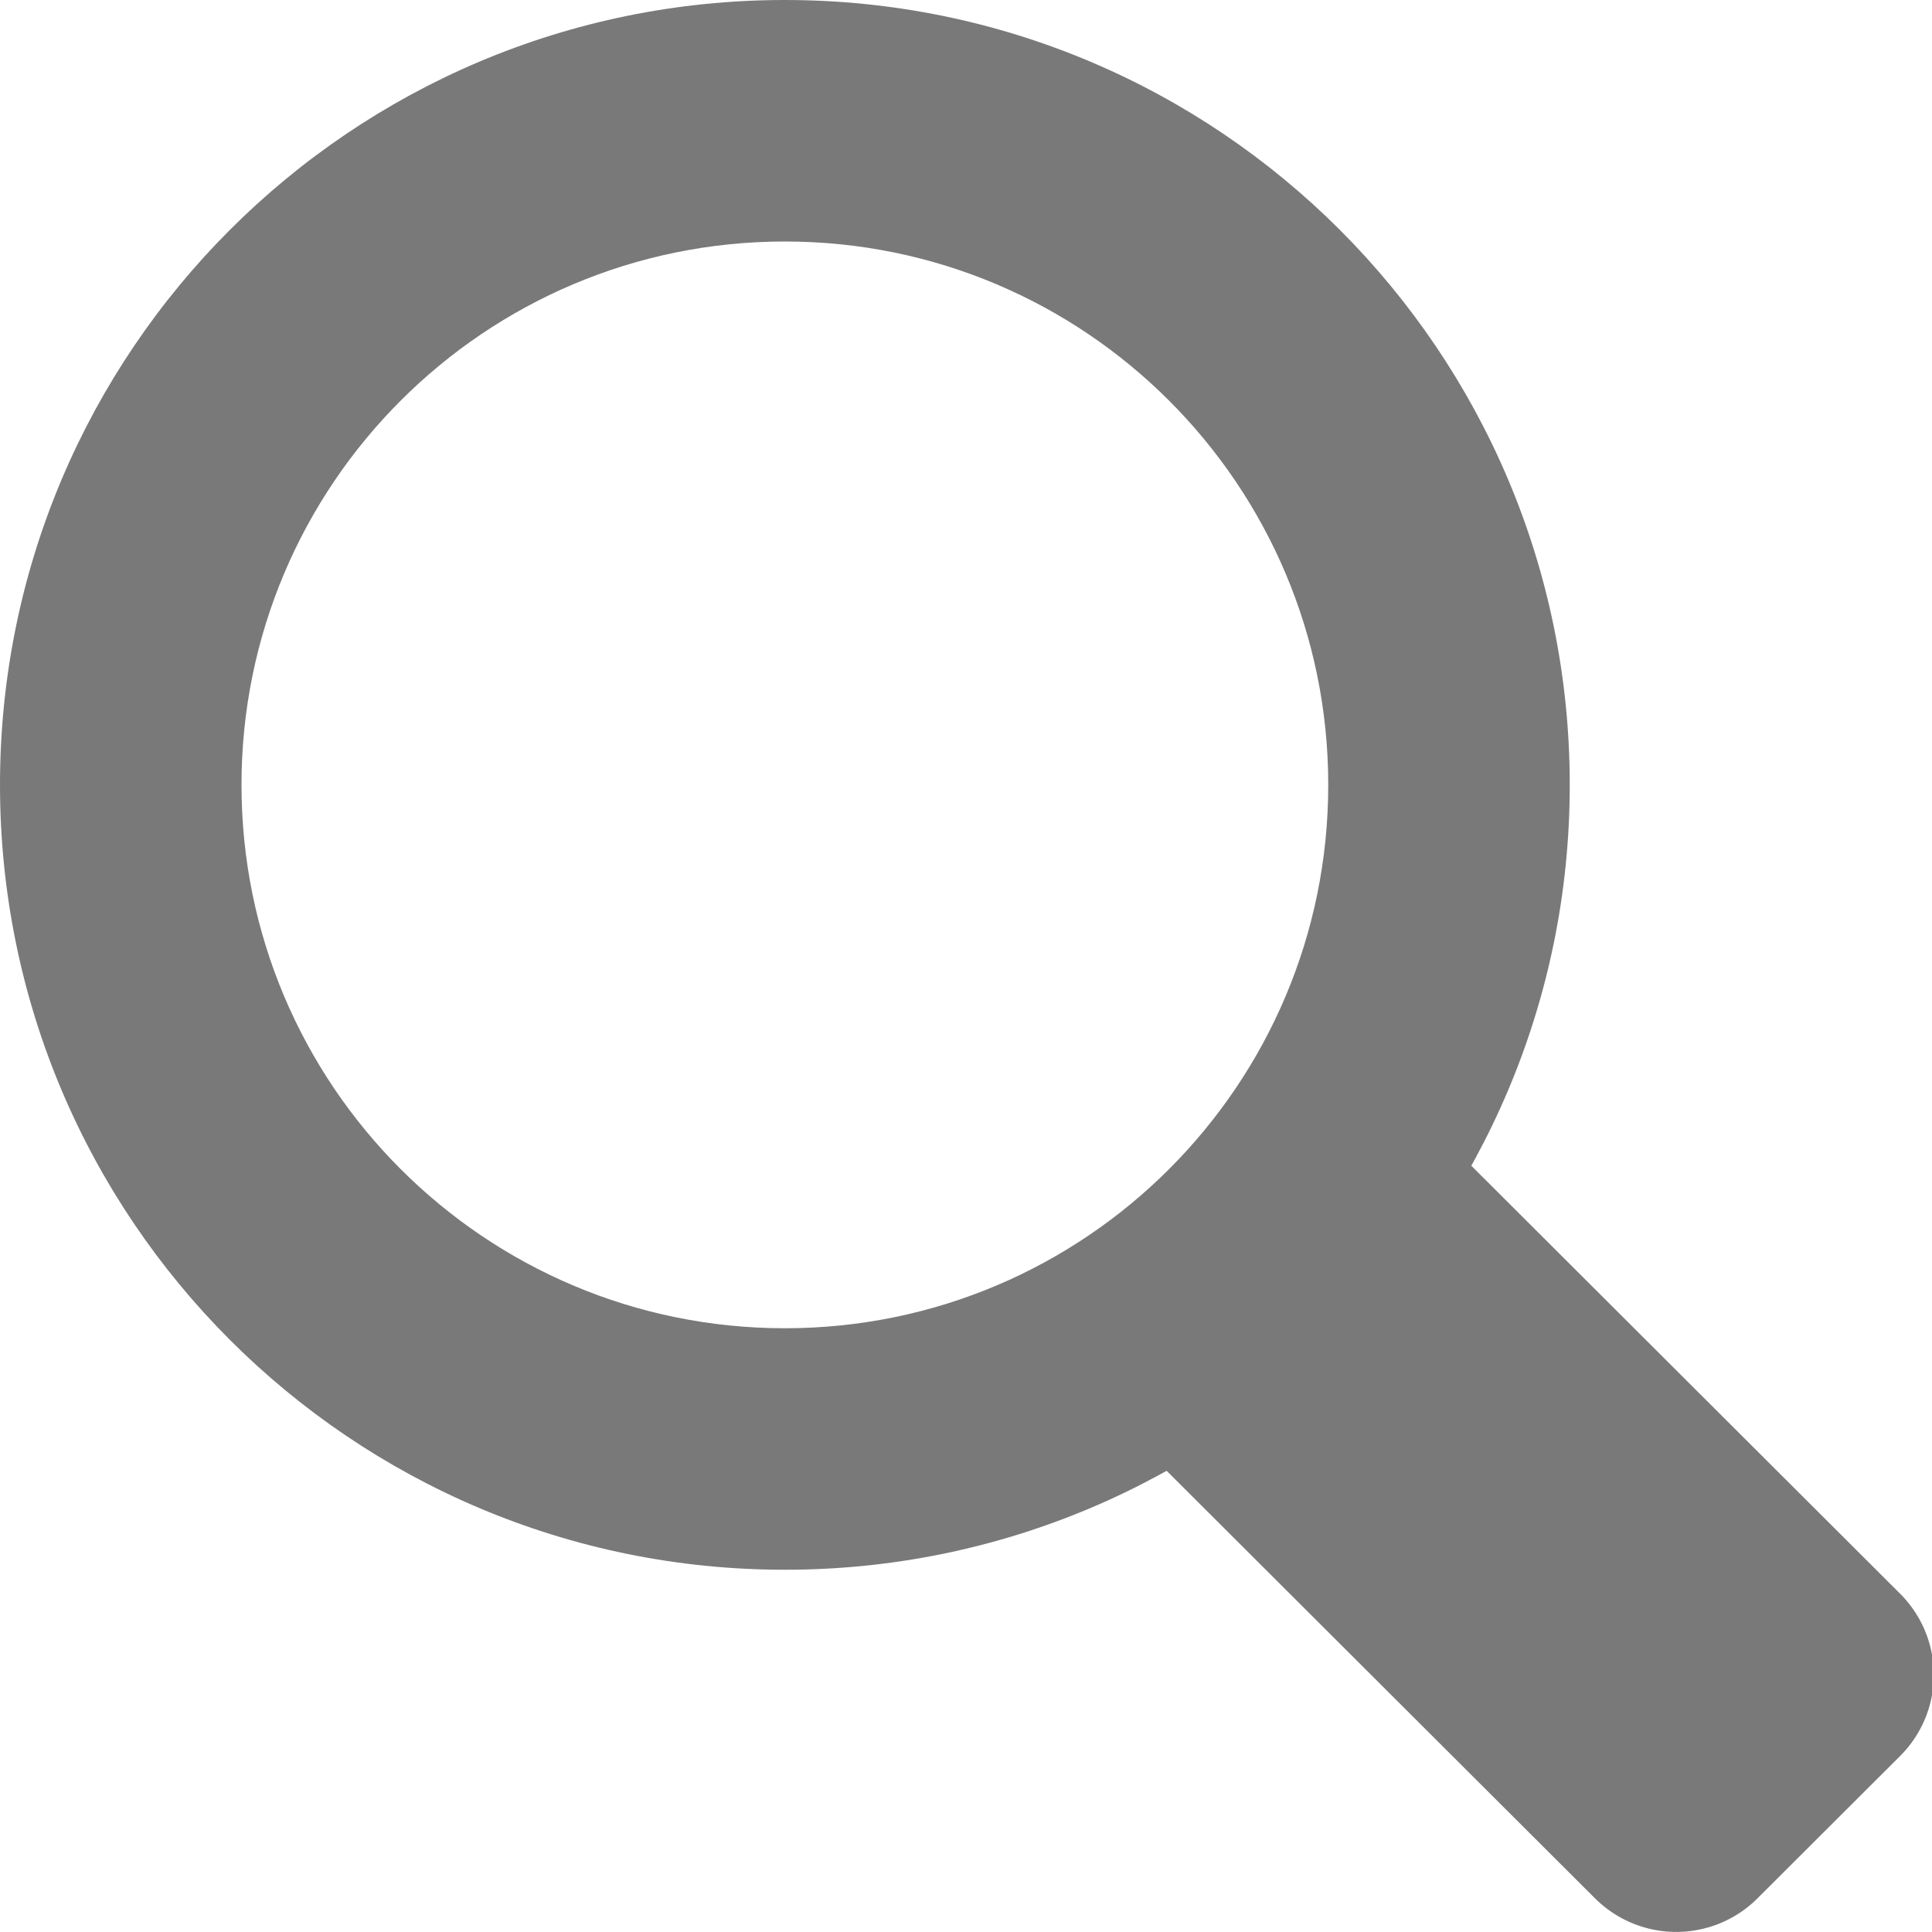
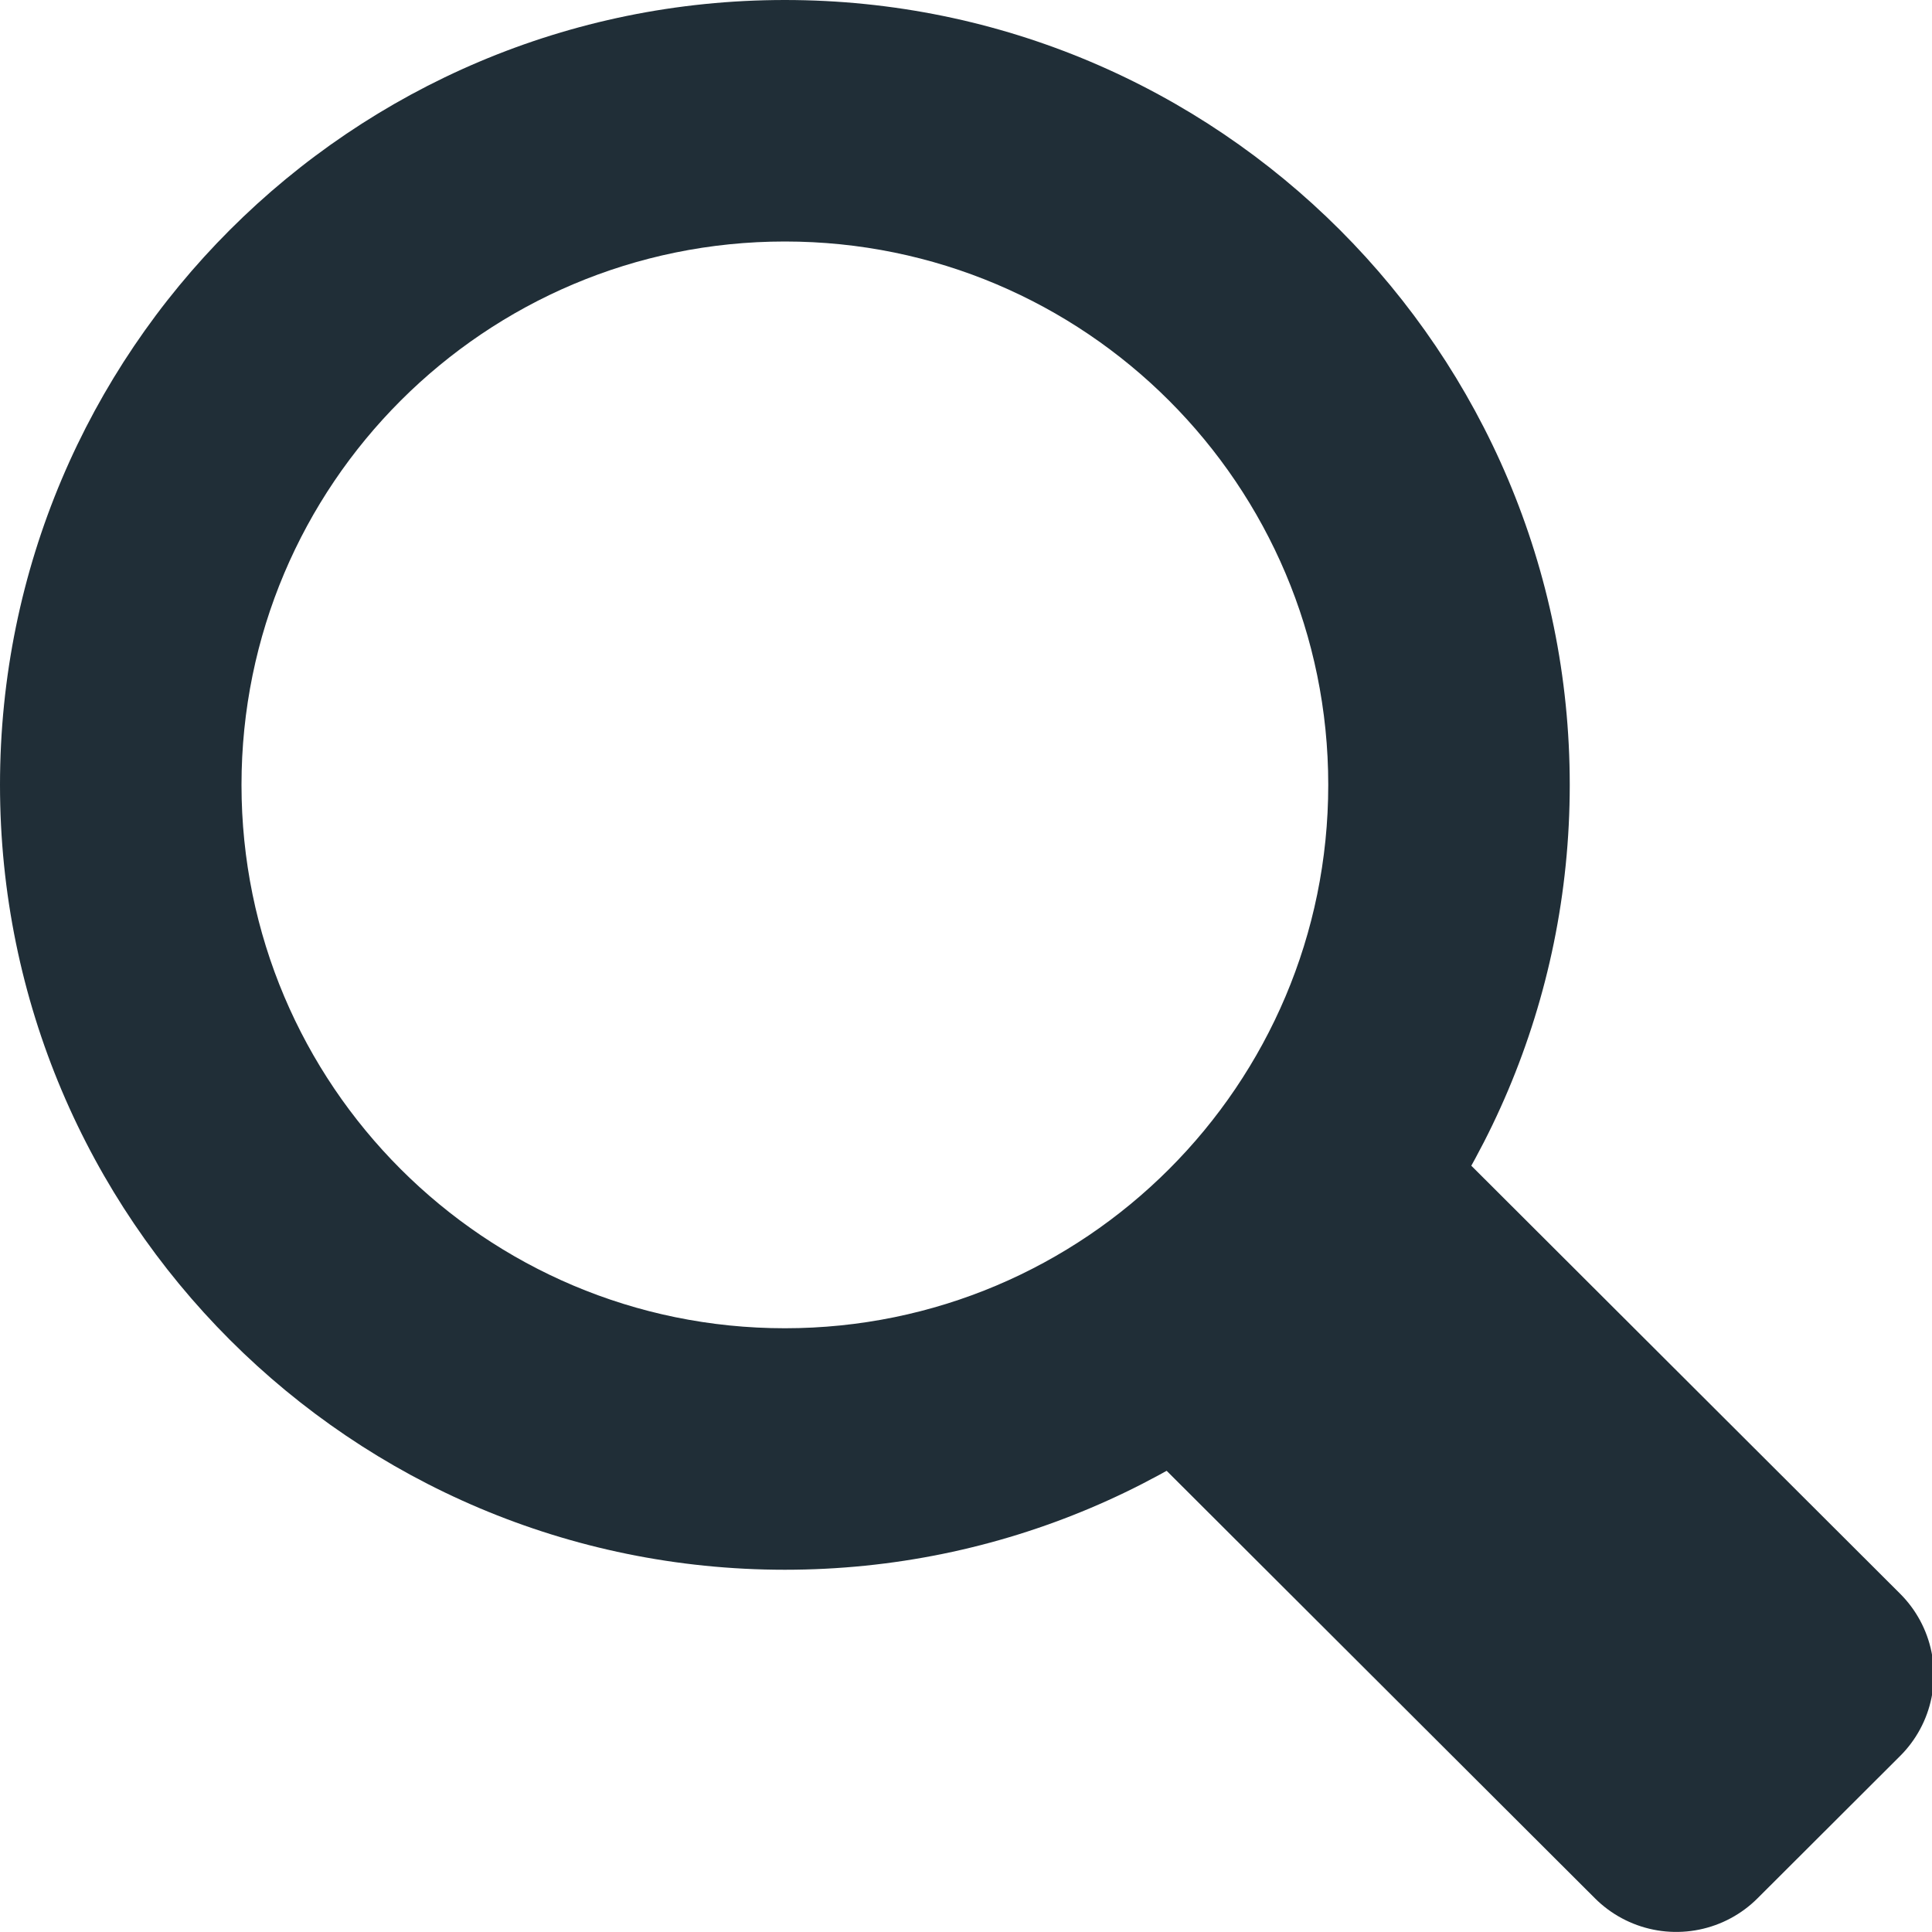
<svg xmlns="http://www.w3.org/2000/svg" width="16" height="16" viewBox="0 0 16 16" version="1.1" id="svg1">
  <defs id="defs1">
    <linearGradient id="swatch5">
      <stop style="stop-color:#000000;stop-opacity:1;" offset="0" id="stop5" />
    </linearGradient>
  </defs>
  <g id="layer1">
-     <g id="g4" transform="matrix(0.7083059,-0.7069574,0.7083059,0.7069574,-3.166258,11.9521)" style="stroke:#797979;stroke-width:1.9;stroke-linecap:round;stroke-linejoin:round;stroke-miterlimit:56.3;stroke-dasharray:none;stroke-opacity:1;paint-order:normal">
-       <g id="g3" transform="translate(-3.205212,-0.3387622)" style="stroke:#797979;stroke-width:1.9;stroke-linecap:round;stroke-linejoin:round;stroke-miterlimit:56.3;stroke-dasharray:none;stroke-opacity:1;paint-order:normal">
-         <rect style="opacity:1;fill:#565656;fill-opacity:1;stroke:#797979;stroke-width:1.9;stroke-linecap:round;stroke-linejoin:round;stroke-miterlimit:56.3;stroke-dasharray:none;stroke-opacity:1;paint-order:normal" id="rect2" width="1.668" height="5.006" x="13.049" y="9.558" />
+     <g id="g4" transform="matrix(0.7083059,-0.7069574,0.7083059,0.7069574,-3.166258,11.9521)" style="stroke:#202e37;stroke-width:1.9;stroke-linecap:round;stroke-linejoin:round;stroke-miterlimit:56.3;stroke-dasharray:none;stroke-opacity:1;paint-order:normal">
+       <g id="g3" transform="translate(-3.205212,-0.3387622)" style="stroke:#202e37;stroke-width:1.9;stroke-linecap:round;stroke-linejoin:round;stroke-miterlimit:56.3;stroke-dasharray:none;stroke-opacity:1;paint-order:normal">
+         <rect style="opacity:1;fill:#565656;fill-opacity:1;stroke:#202e37;stroke-width:1.9;stroke-linecap:round;stroke-linejoin:round;stroke-miterlimit:56.3;stroke-dasharray:none;stroke-opacity:1;paint-order:normal" id="rect2" width="1.668" height="5.006" x="13.049" y="9.558" />
      </g>
    </g>
-     <path id="path2" style="opacity:1;fill:#797979;fill-opacity:1;stroke:none;stroke-width:2.197;stroke-linecap:round;stroke-dasharray:none;paint-order:stroke fill markers" d="M 6.5 0 A 6.5 6.5 0 0 0 0 6.5 A 6.5 6.5 0 0 0 6.5 13 A 6.5 6.5 0 0 0 13 6.5 A 6.5 6.5 0 0 0 6.5 0 z M 6.5 2 A 4.5 4.5 0 0 1 11 6.5 A 4.5 4.5 0 0 1 6.5 11 A 4.5 4.5 0 0 1 2 6.5 A 4.5 4.5 0 0 1 6.5 2 z " />
+     <path id="path2" style="opacity:1;fill:#202e37;fill-opacity:1;stroke:none;stroke-width:2.197;stroke-linecap:round;stroke-dasharray:none;paint-order:stroke fill markers" d="M 6.5 0 A 6.5 6.5 0 0 0 0 6.5 A 6.5 6.5 0 0 0 6.5 13 A 6.5 6.5 0 0 0 13 6.5 A 6.5 6.5 0 0 0 6.5 0 z M 6.5 2 A 4.5 4.5 0 0 1 11 6.5 A 4.5 4.5 0 0 1 6.5 11 A 4.5 4.5 0 0 1 2 6.5 A 4.5 4.5 0 0 1 6.5 2 z " />
  </g>
</svg>
